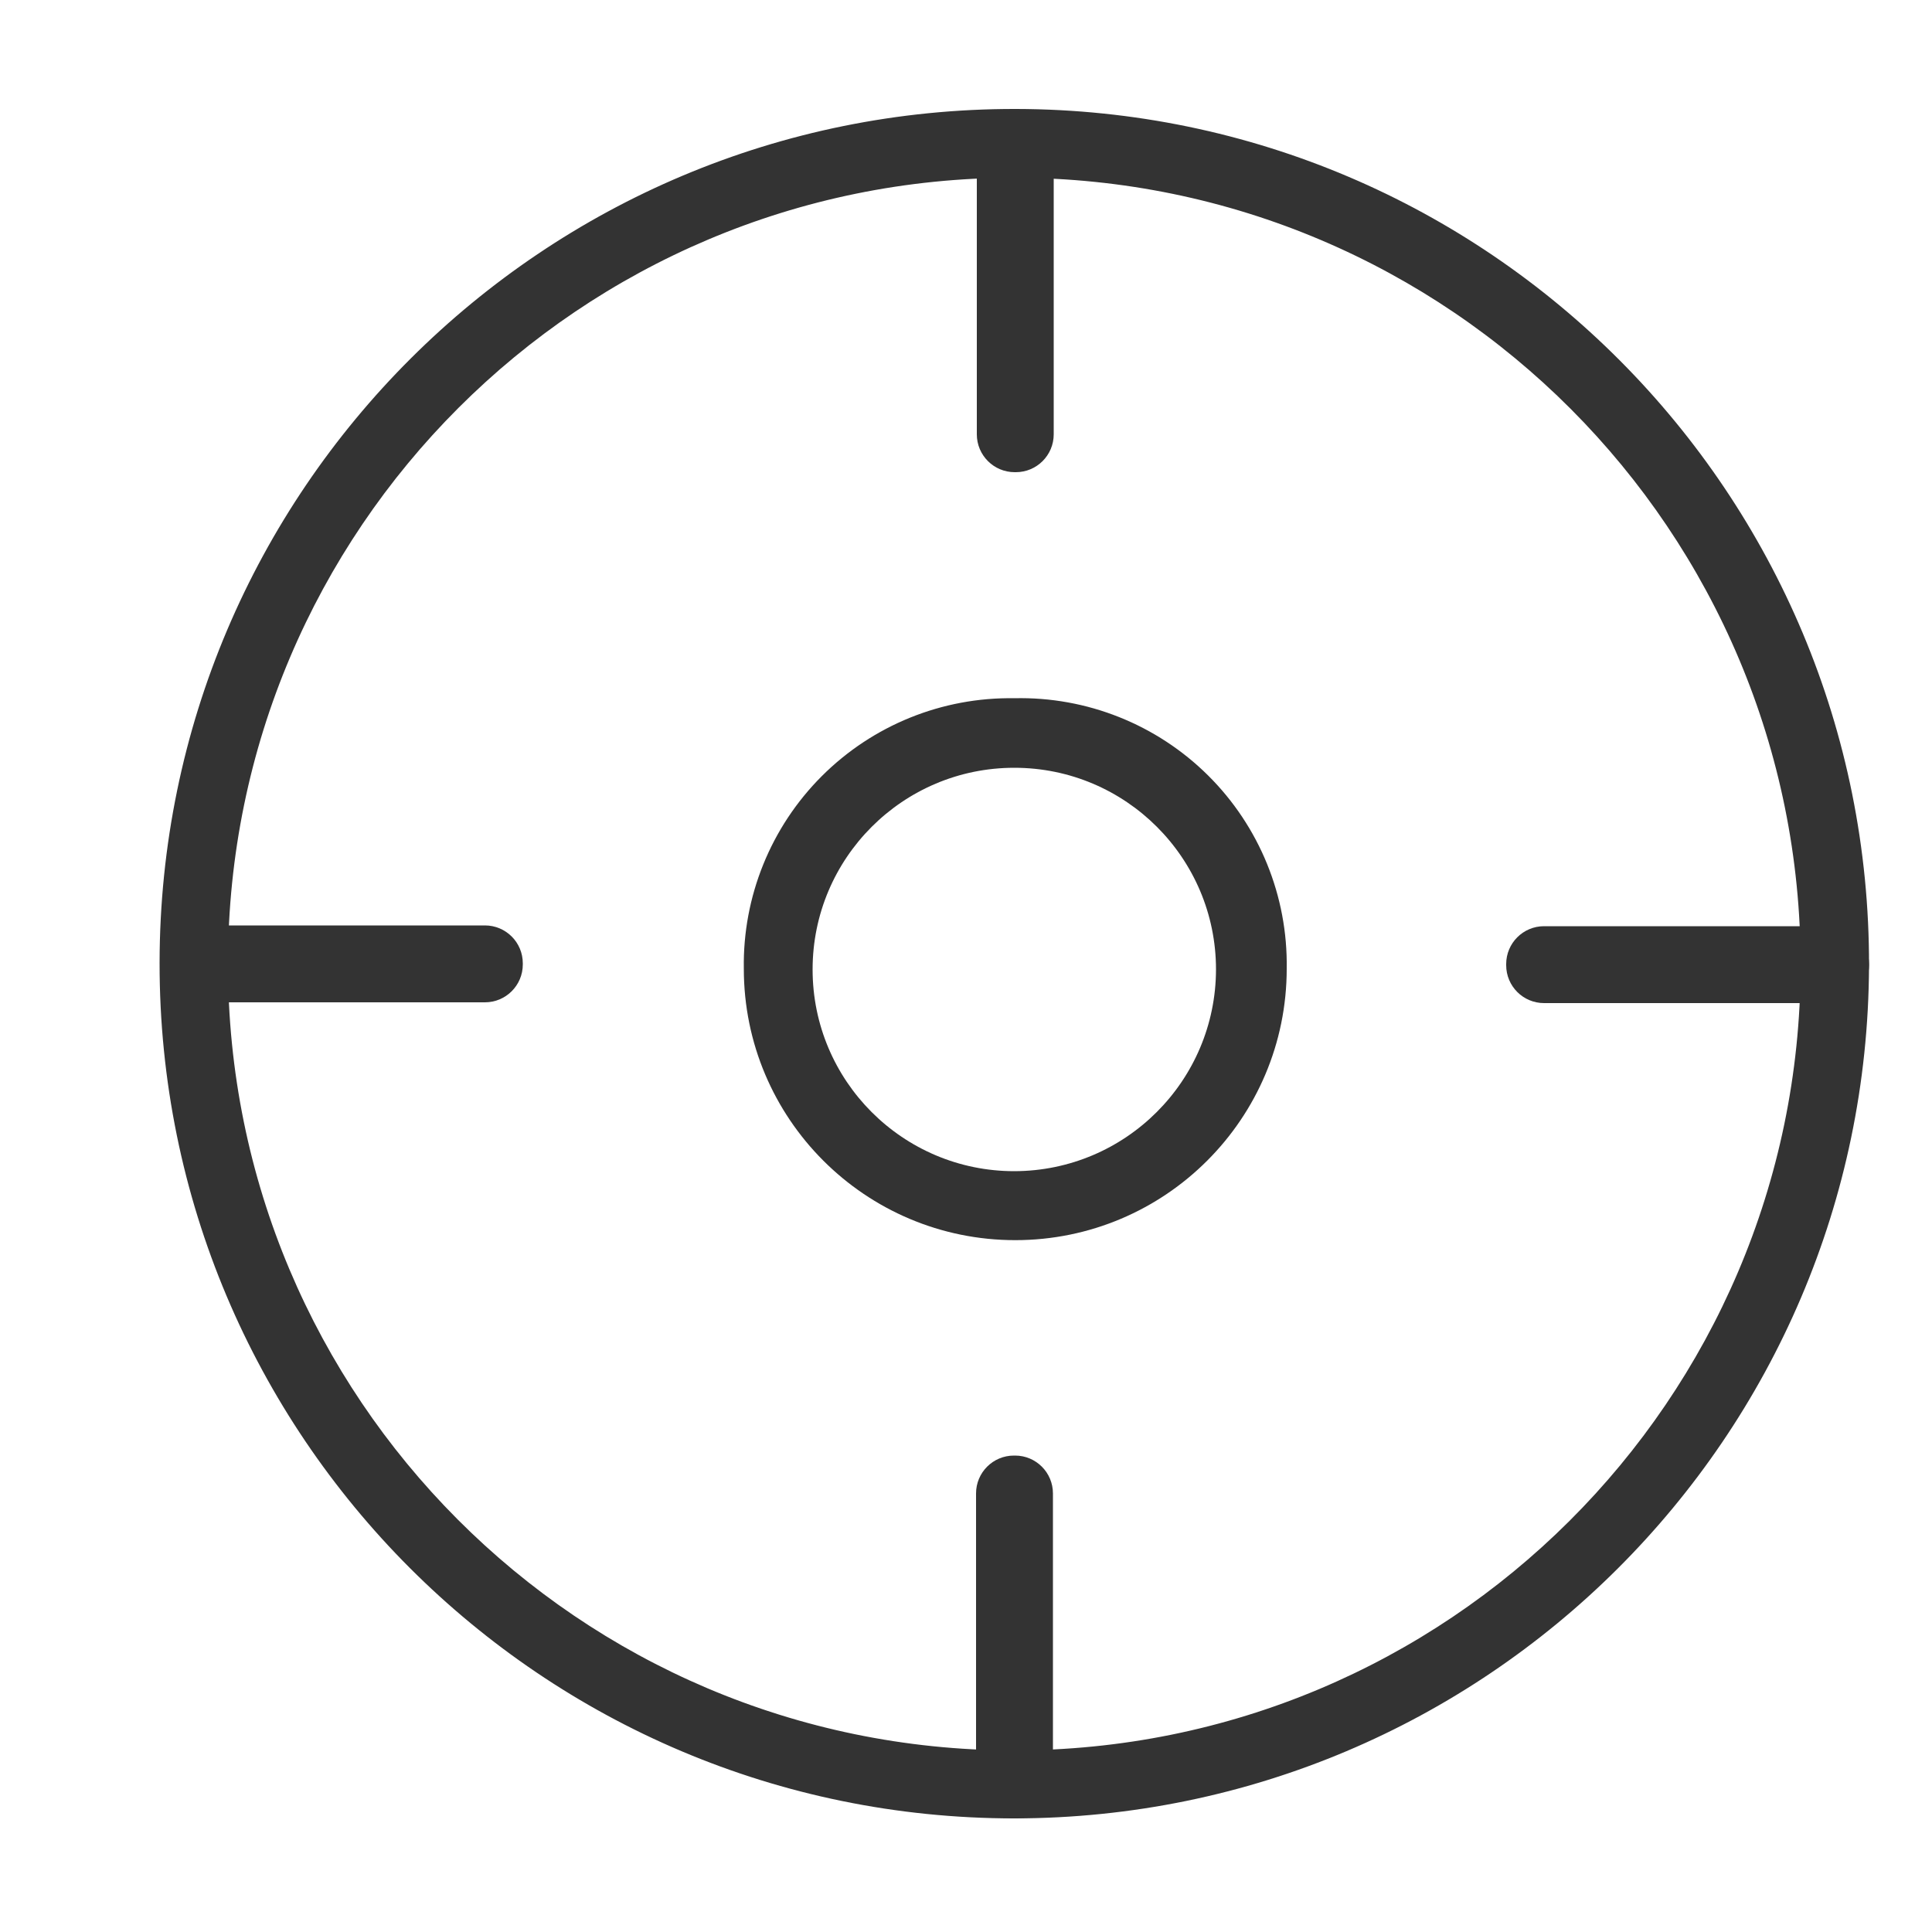
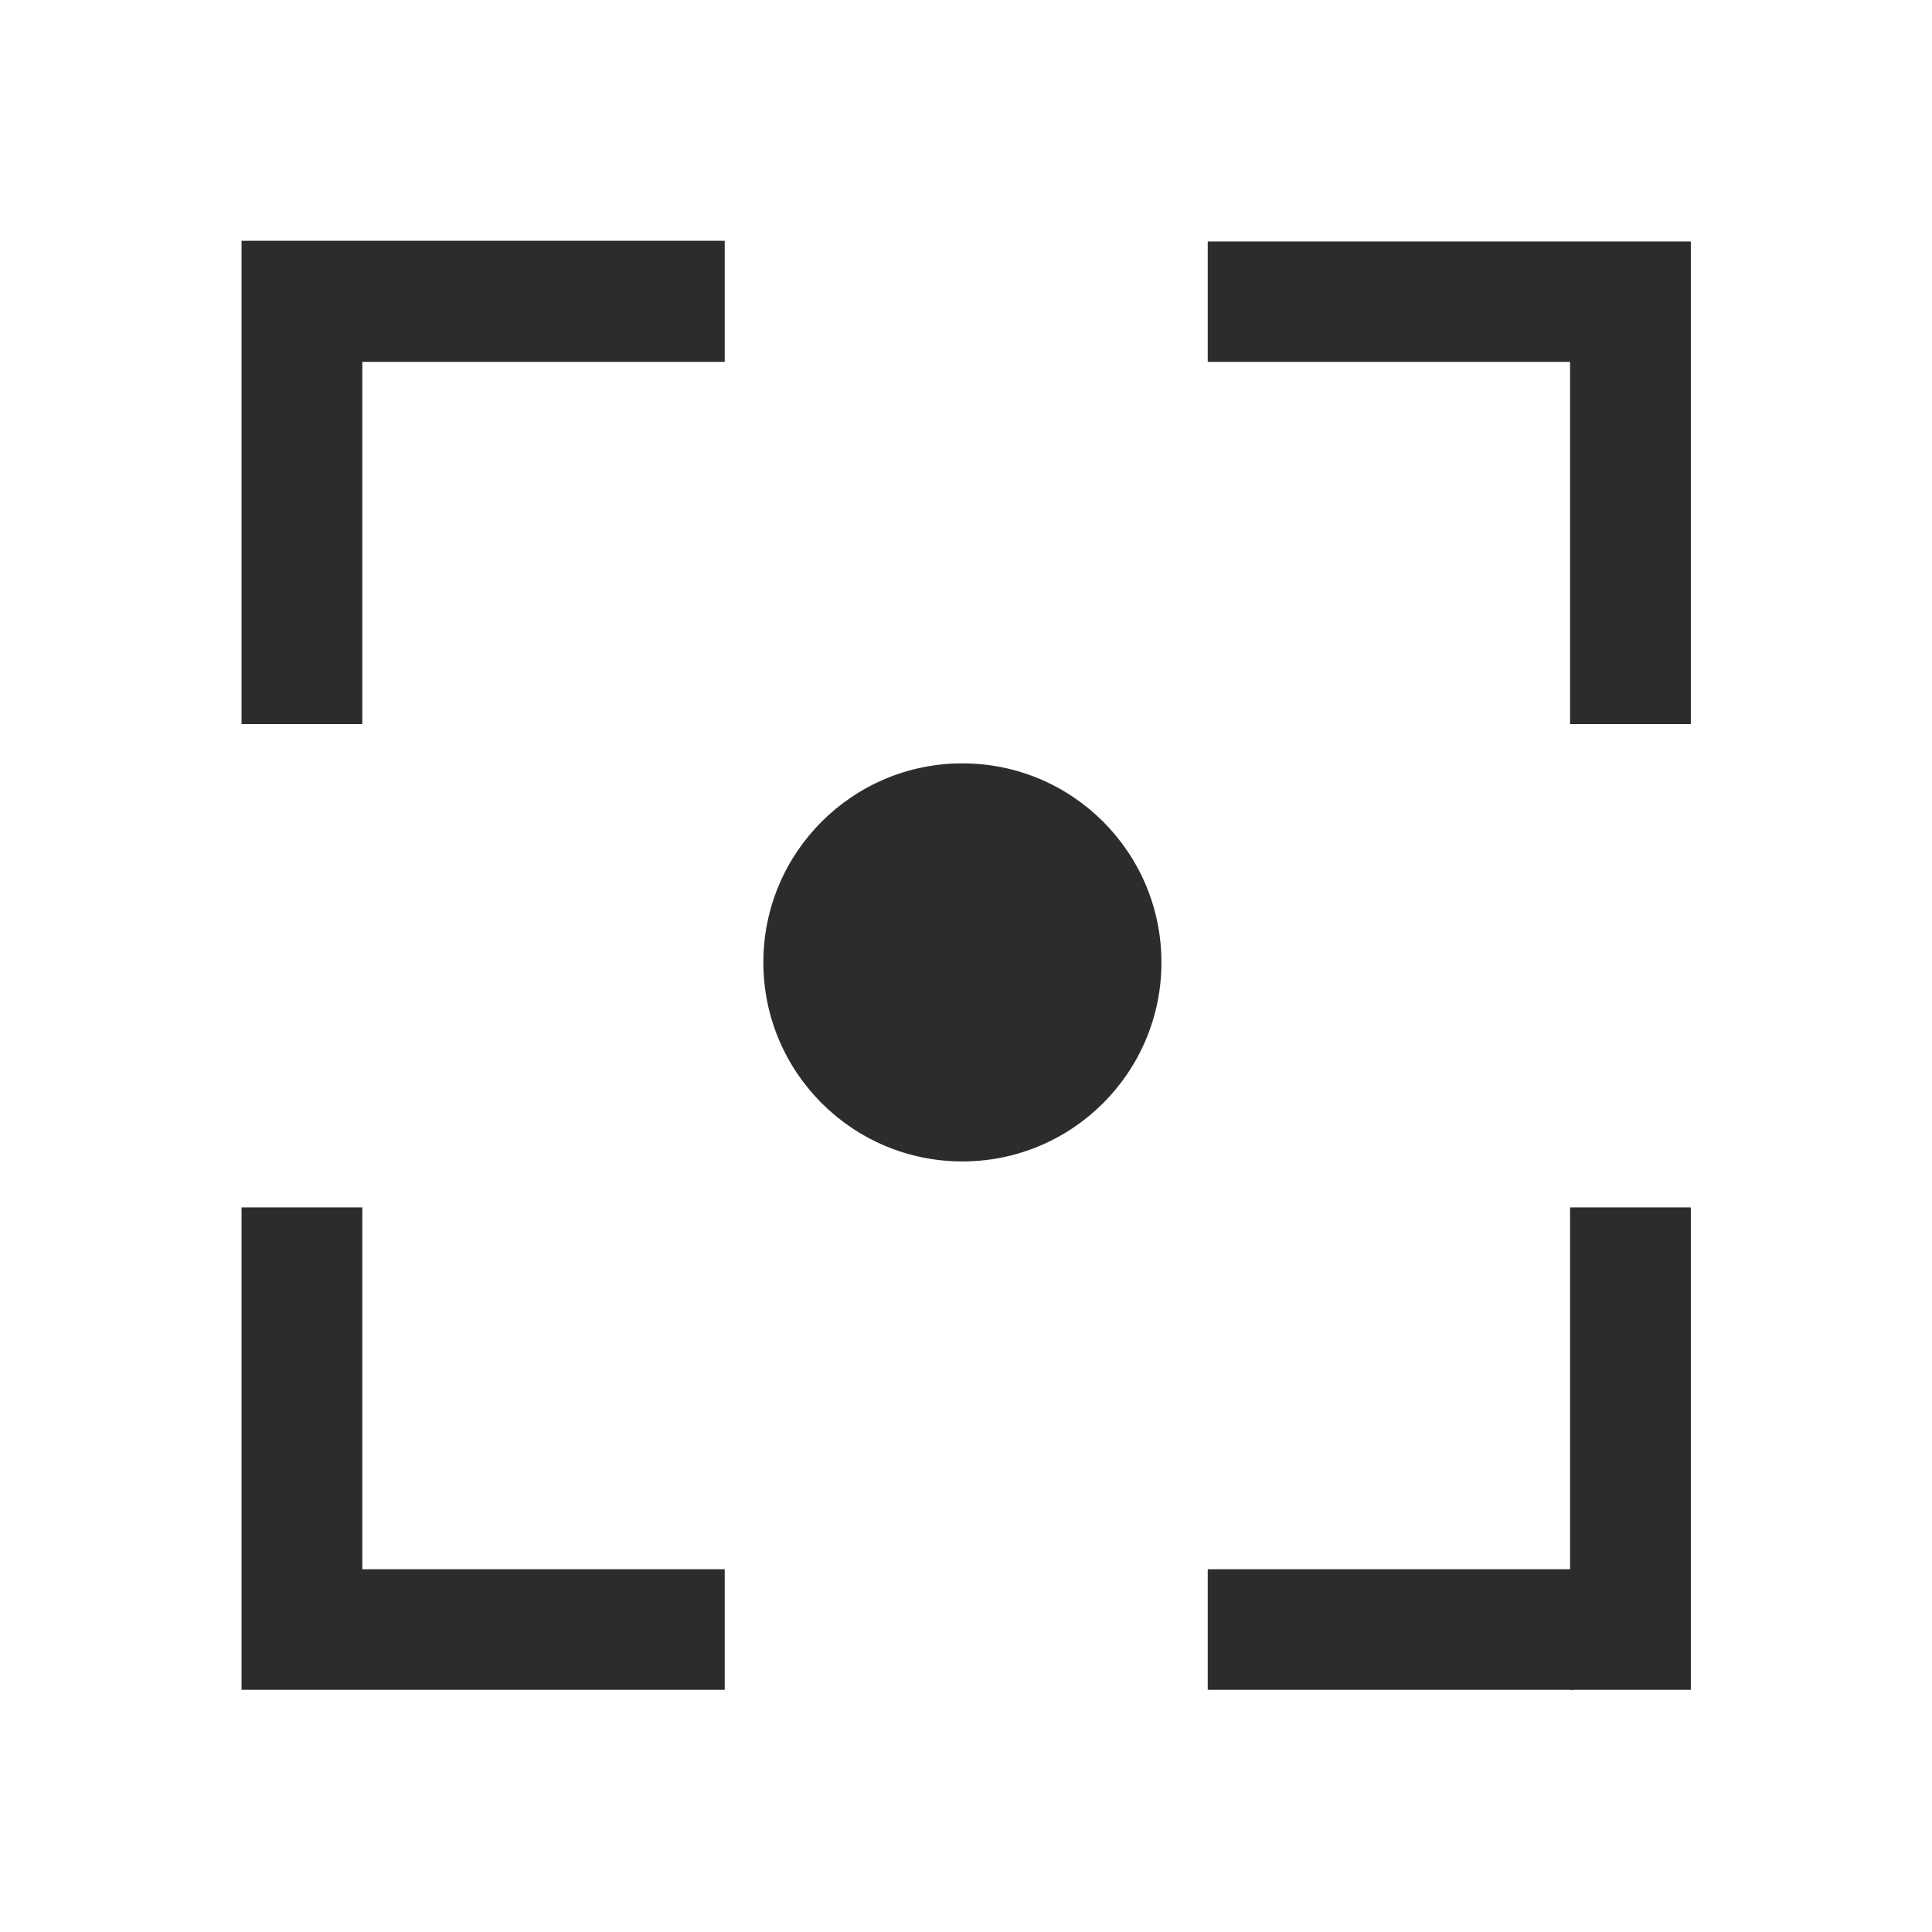
- <svg xmlns="http://www.w3.org/2000/svg" id="图层_1" data-name="图层 1" viewBox="0 0 50 50">
+ <svg xmlns="http://www.w3.org/2000/svg" t="1626425811346" class="icon" viewBox="0 0 1024 1024" version="1.1" p-id="3588" width="16" height="16">
  <defs>
-     <style>
-       .cls-1 {
-         fill: #333;
-       }
-     </style>
+     <style type="text/css" />
  </defs>
-   <path class="cls-1" d="M26.25,47.06A22.12,22.12,0,1,1,48.37,25,22.14,22.14,0,0,1,26.25,47.06Zm0-42.46A20.35,20.35,0,1,0,46.6,25,20.37,20.37,0,0,0,26.25,4.6Z" />
-   <path class="cls-1" d="M26.25,18.07a6.89,6.89,0,0,0-7,7,7,7,0,1,0,14.05,0A6.89,6.89,0,0,0,26.25,18.07Zm0,12.24a5.22,5.22,0,1,1,5.22-5.22A5.23,5.23,0,0,1,26.25,30.31Z" />
-   <rect class="cls-1" x="4.14" y="23.95" width="9.39" height="1.99" rx="0.98" ry="0.98" />
-   <rect class="cls-1" x="38.98" y="23.97" width="9.39" height="1.99" rx="0.98" ry="0.98" />
-   <rect class="cls-1" x="21.58" y="6.53" width="9.39" height="1.99" rx="0.98" ry="0.98" transform="translate(33.8 -18.75) rotate(90)" />
-   <rect class="cls-1" x="21.56" y="41.37" width="9.39" height="1.99" rx="0.98" ry="0.98" transform="translate(68.62 16.11) rotate(90)" />
+   <path d="M128.025 127.623h256.093v64.161H128.025zM128.025 191.784h64.012V383.79h-64.012zM640.124 127.99h256.05v63.794h-256.05zM832.162 191.784h64.012V383.79h-64.012zM128.025 639.965h64.012V895.64h-64.012zM192.037 831.721h192.08v63.919h-192.08zM832.162 639.965h64.012V895.64h-64.012z" p-id="3589" fill="#2c2c2c" />
+   <path d="M640.124 831.721h194.209v63.919H640.124z" p-id="3590" fill="#2c2c2c" />
+   <path d="M510.09 510.09m-105.495 0a105.495 105.495 0 1 0 210.99 0 105.495 105.495 0 1 0-210.99 0Z" p-id="3591" fill="#2c2c2c" />
</svg>
